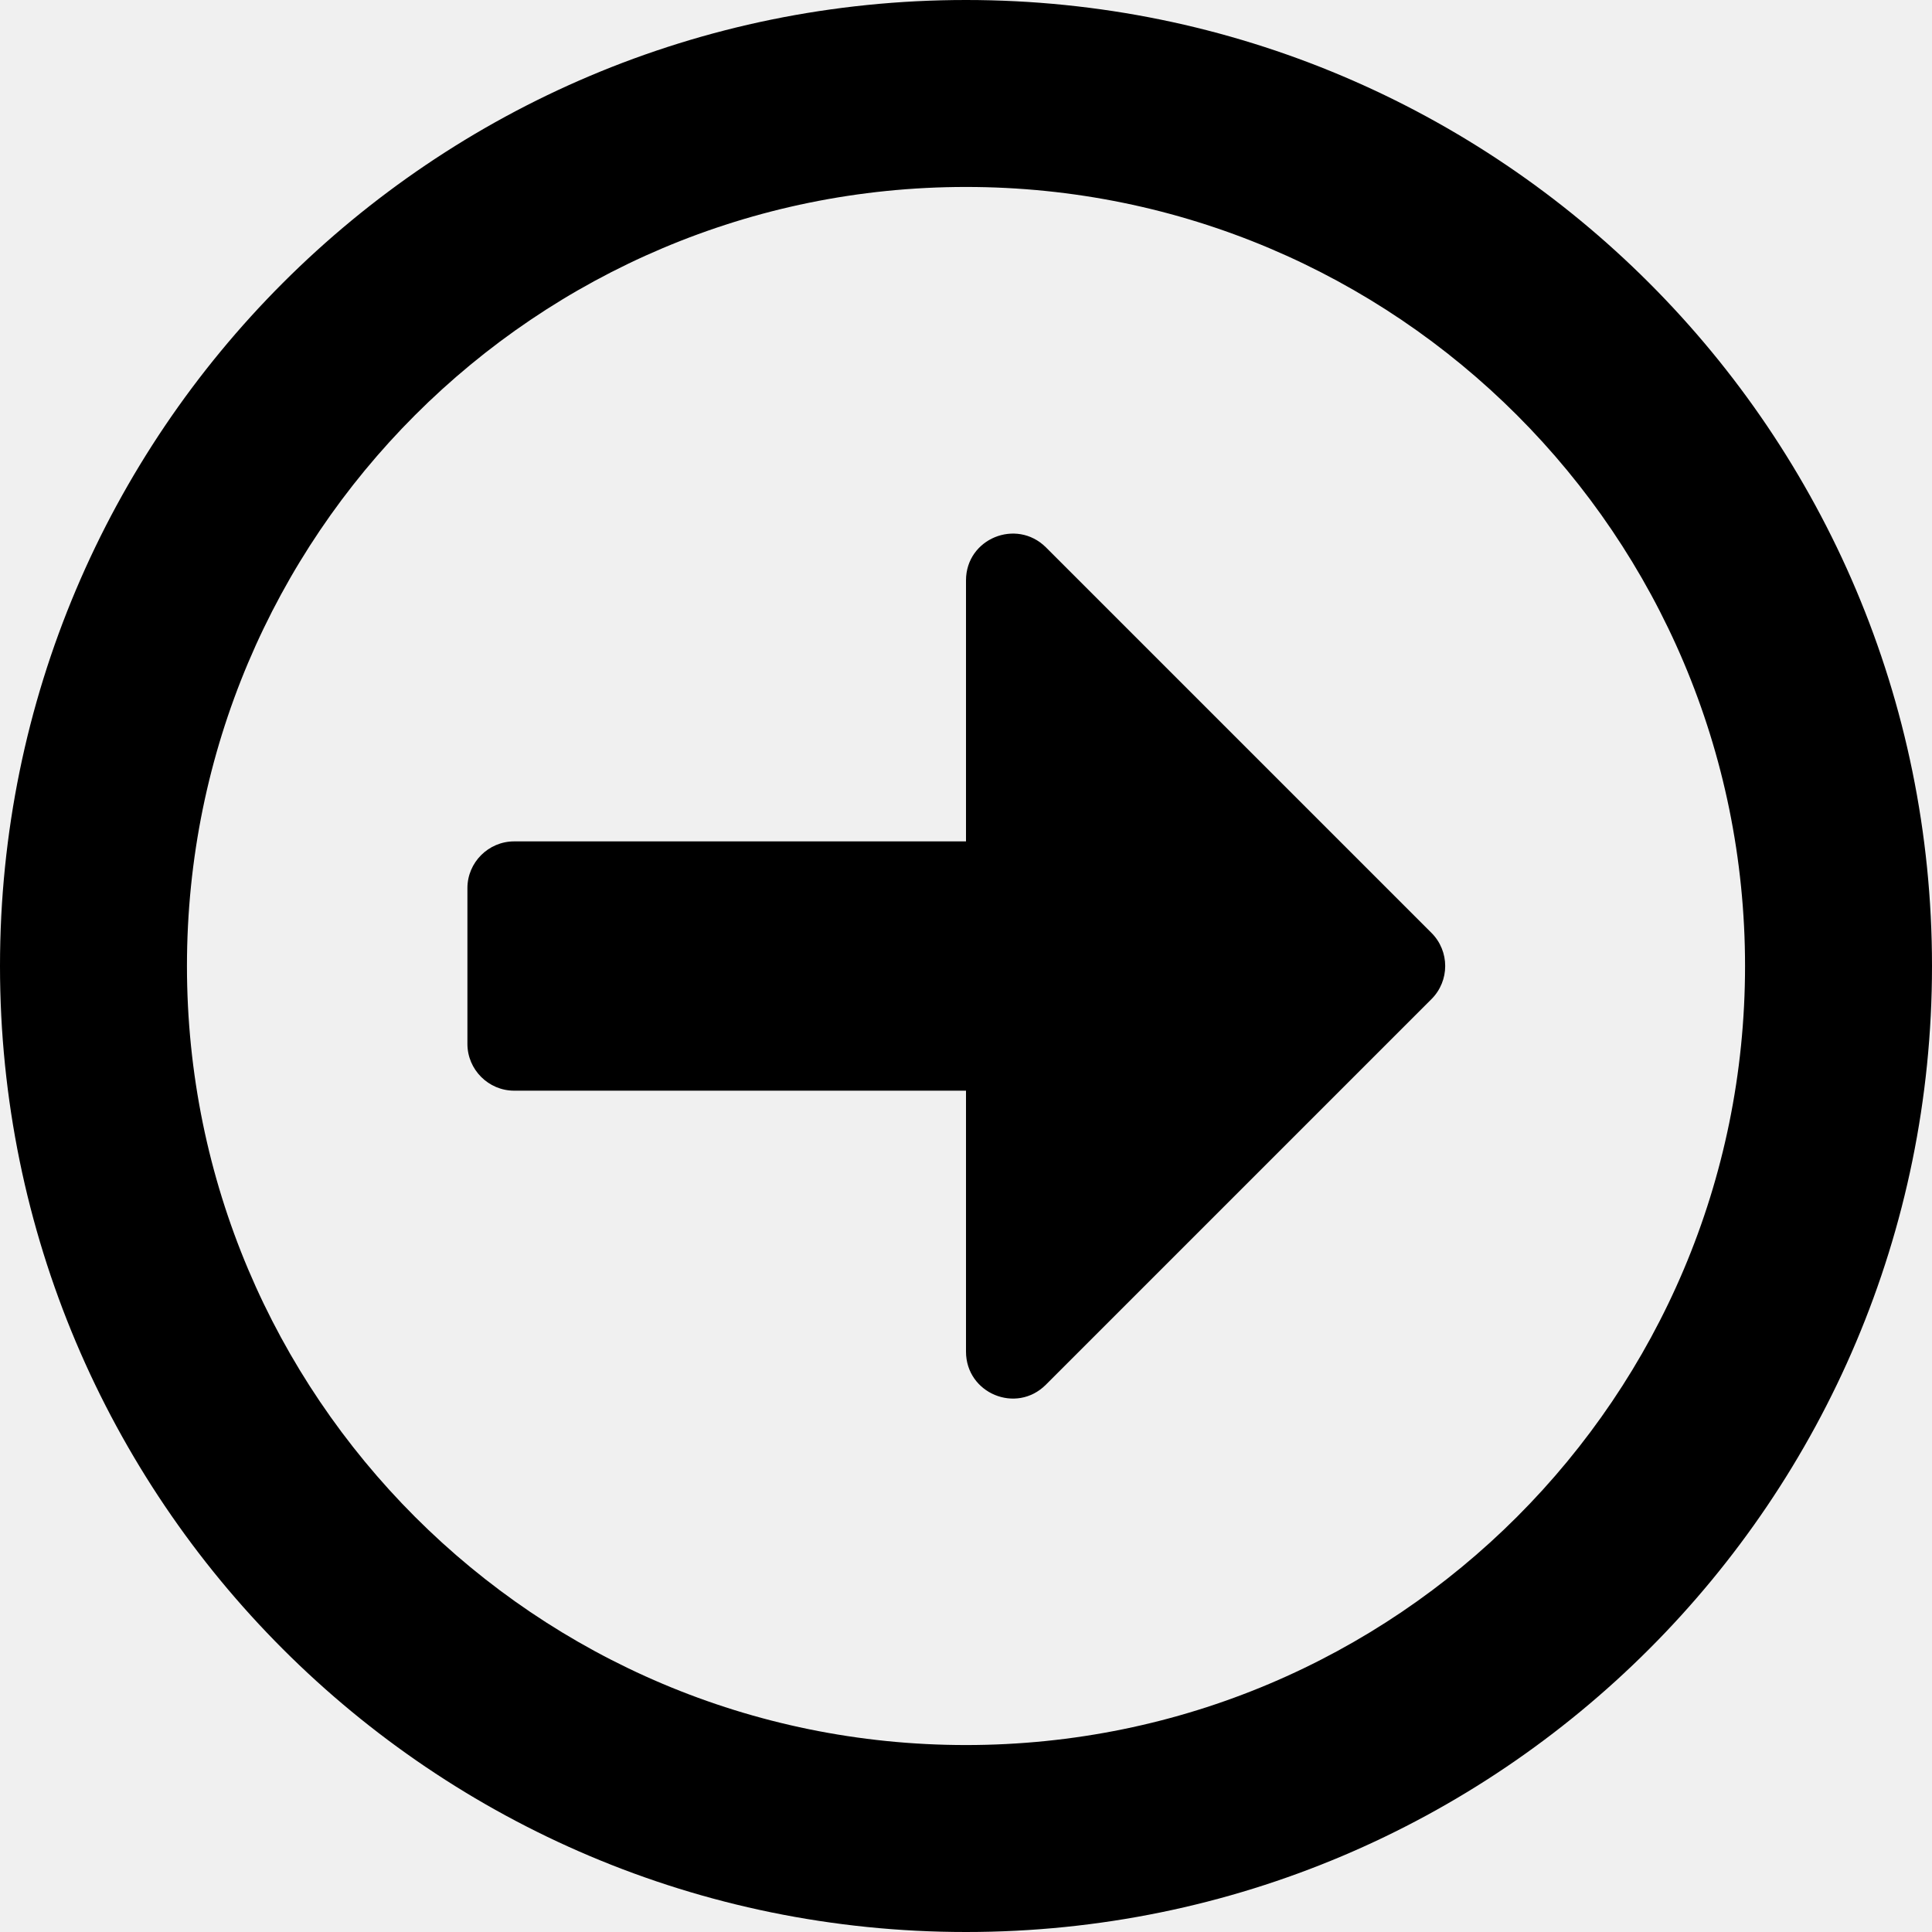
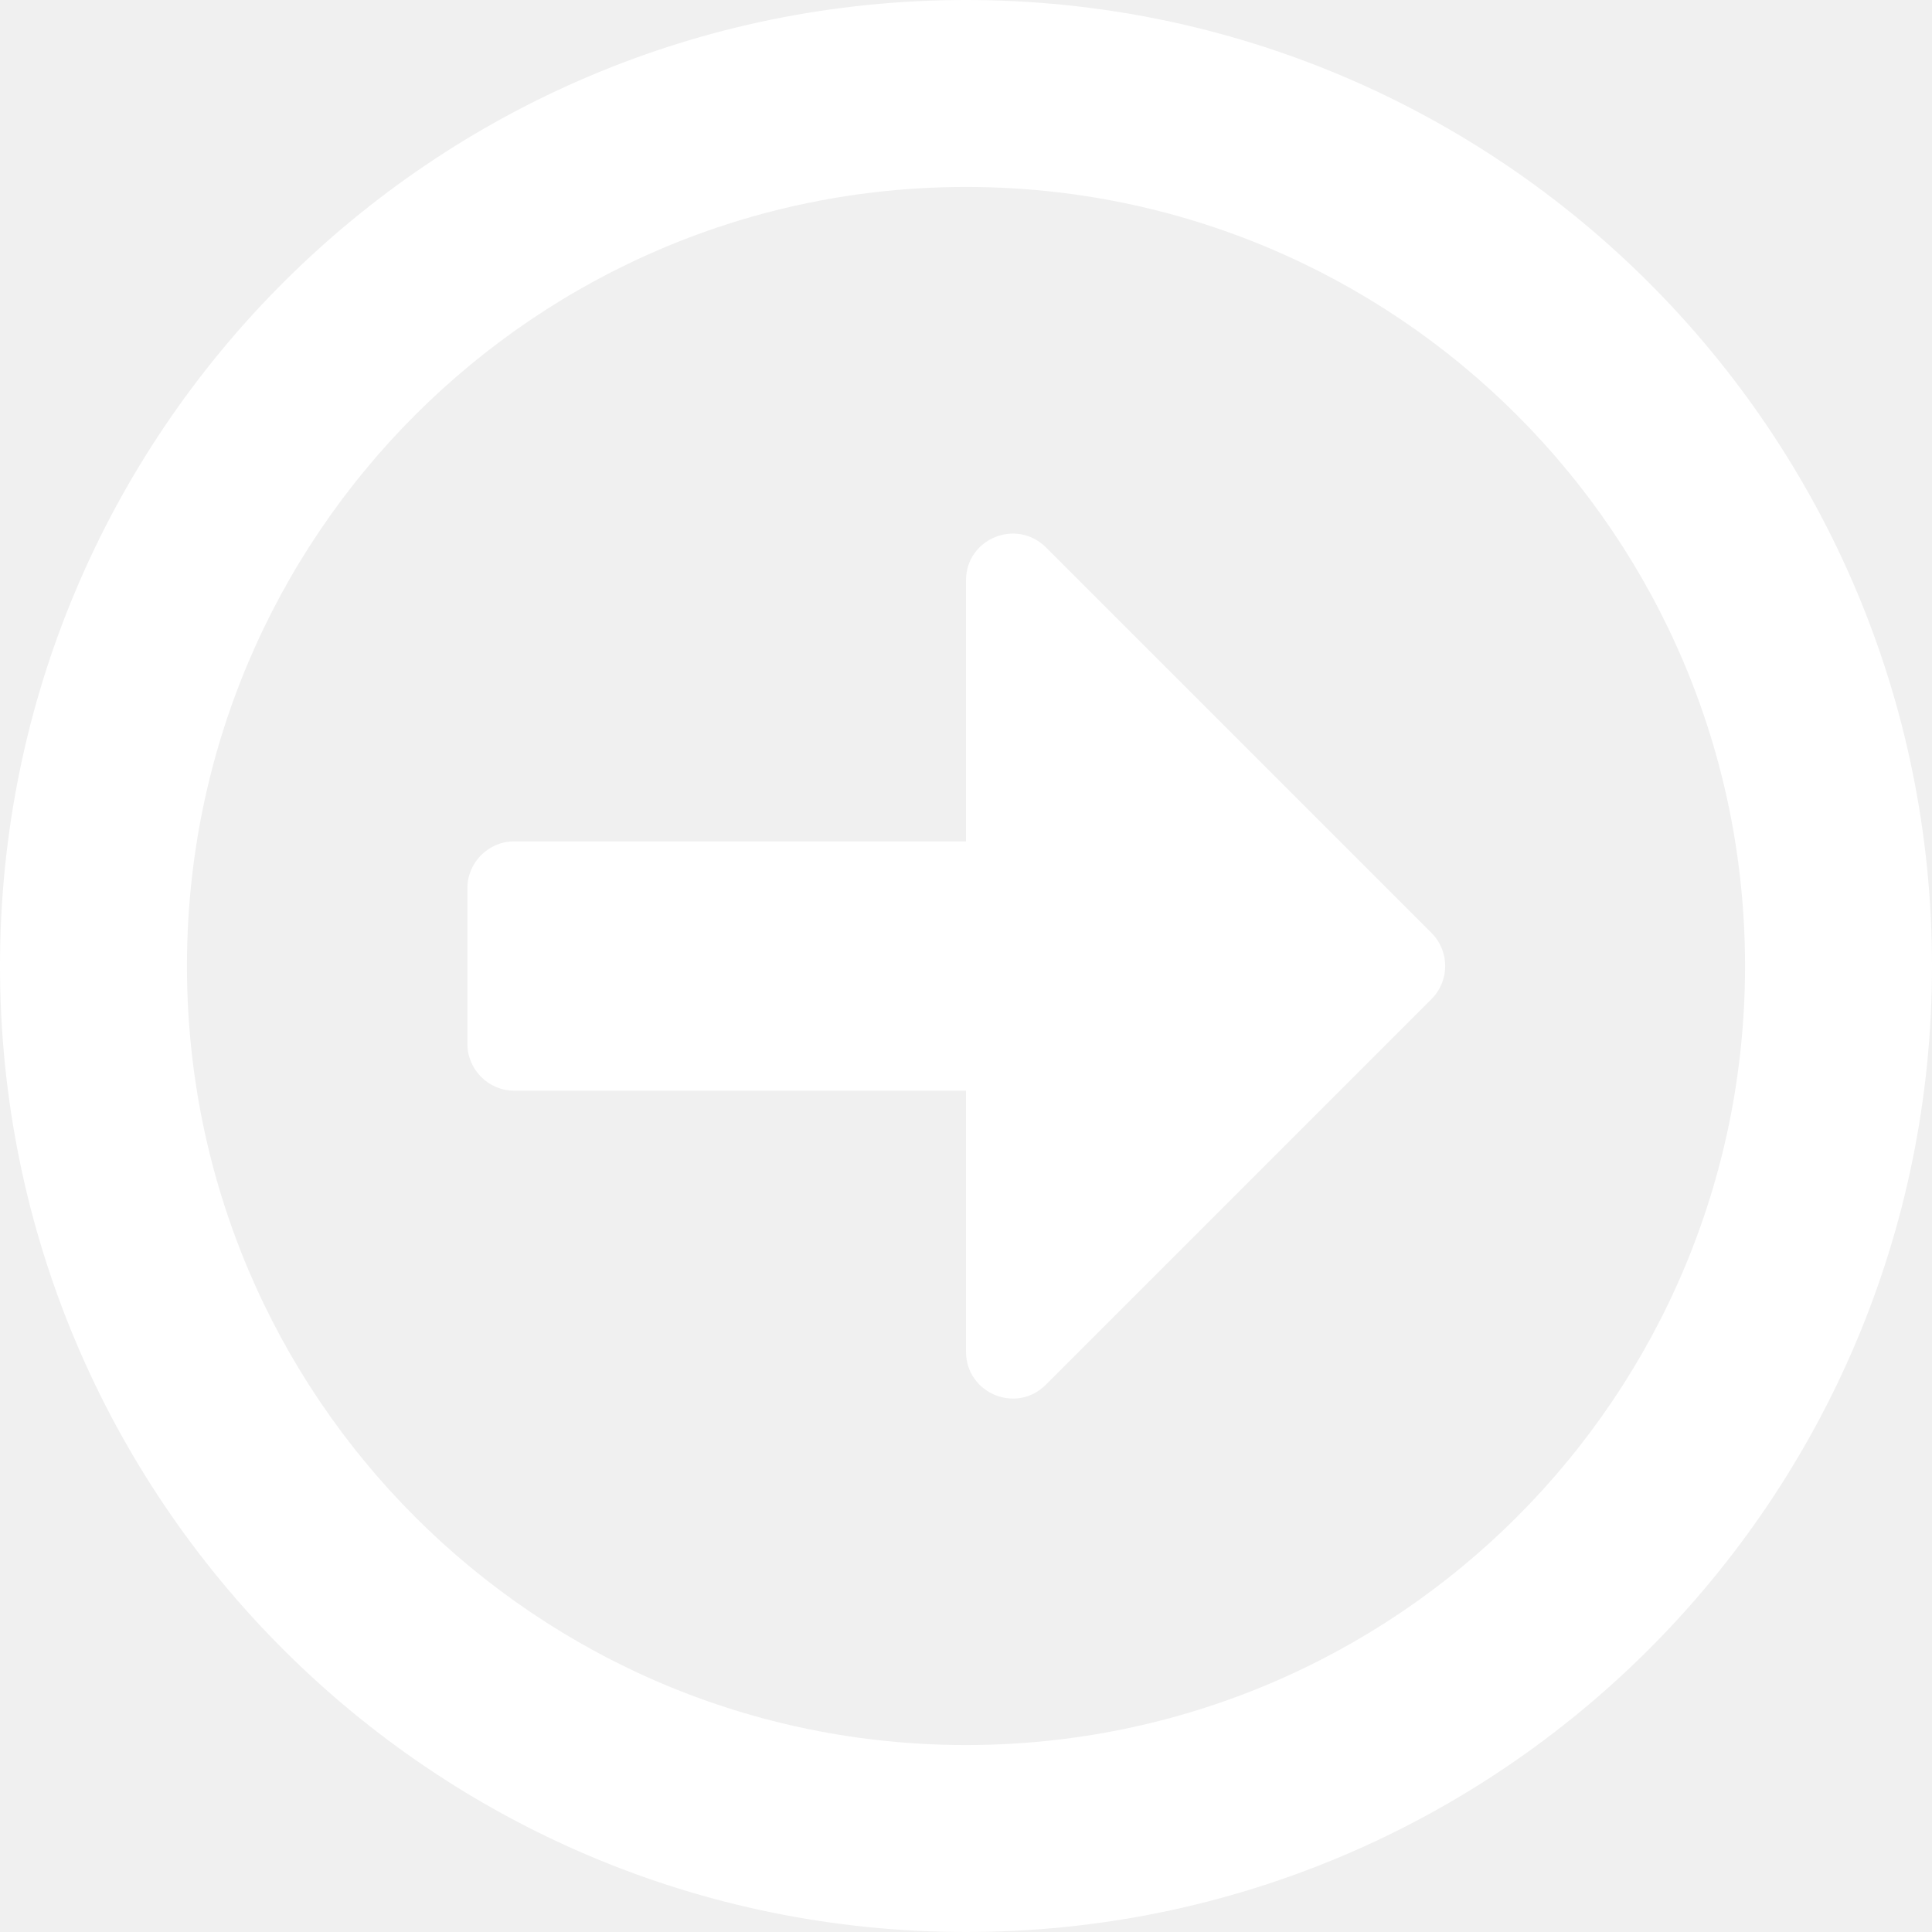
<svg xmlns="http://www.w3.org/2000/svg" width="30" height="30" viewBox="0 0 30 30" fill="none">
-   <path d="M30 15C30 6.714 23.286 0 15 0C6.714 0 0 6.714 0 15C0 23.286 6.714 30 15 30C23.286 30 30 23.286 30 15ZM2.903 15C2.903 8.317 8.317 2.903 15 2.903C21.683 2.903 27.097 8.317 27.097 15C27.097 21.683 21.683 27.097 15 27.097C8.317 27.097 2.903 21.683 2.903 15ZM7.258 16.21V13.79C7.258 13.391 7.585 13.065 7.984 13.065L15 13.065V9.012C15 8.365 15.78 8.044 16.24 8.498L22.228 14.486C22.512 14.77 22.512 15.23 22.228 15.514L16.24 21.502C15.78 21.962 15 21.635 15 20.988V16.936H7.984C7.585 16.936 7.258 16.609 7.258 16.21Z" fill="black" />
+   <path d="M30 15C30 6.714 23.286 0 15 0C6.714 0 0 6.714 0 15C0 23.286 6.714 30 15 30C23.286 30 30 23.286 30 15ZM2.903 15C2.903 8.317 8.317 2.903 15 2.903C21.683 2.903 27.097 8.317 27.097 15C27.097 21.683 21.683 27.097 15 27.097C8.317 27.097 2.903 21.683 2.903 15ZM7.258 16.21V13.79C7.258 13.391 7.585 13.065 7.984 13.065L15 13.065V9.012C15 8.365 15.78 8.044 16.24 8.498L22.228 14.486C22.512 14.77 22.512 15.23 22.228 15.514L16.24 21.502C15.78 21.962 15 21.635 15 20.988V16.936H7.984C7.585 16.936 7.258 16.609 7.258 16.21Z" fill="white" />
</svg>
